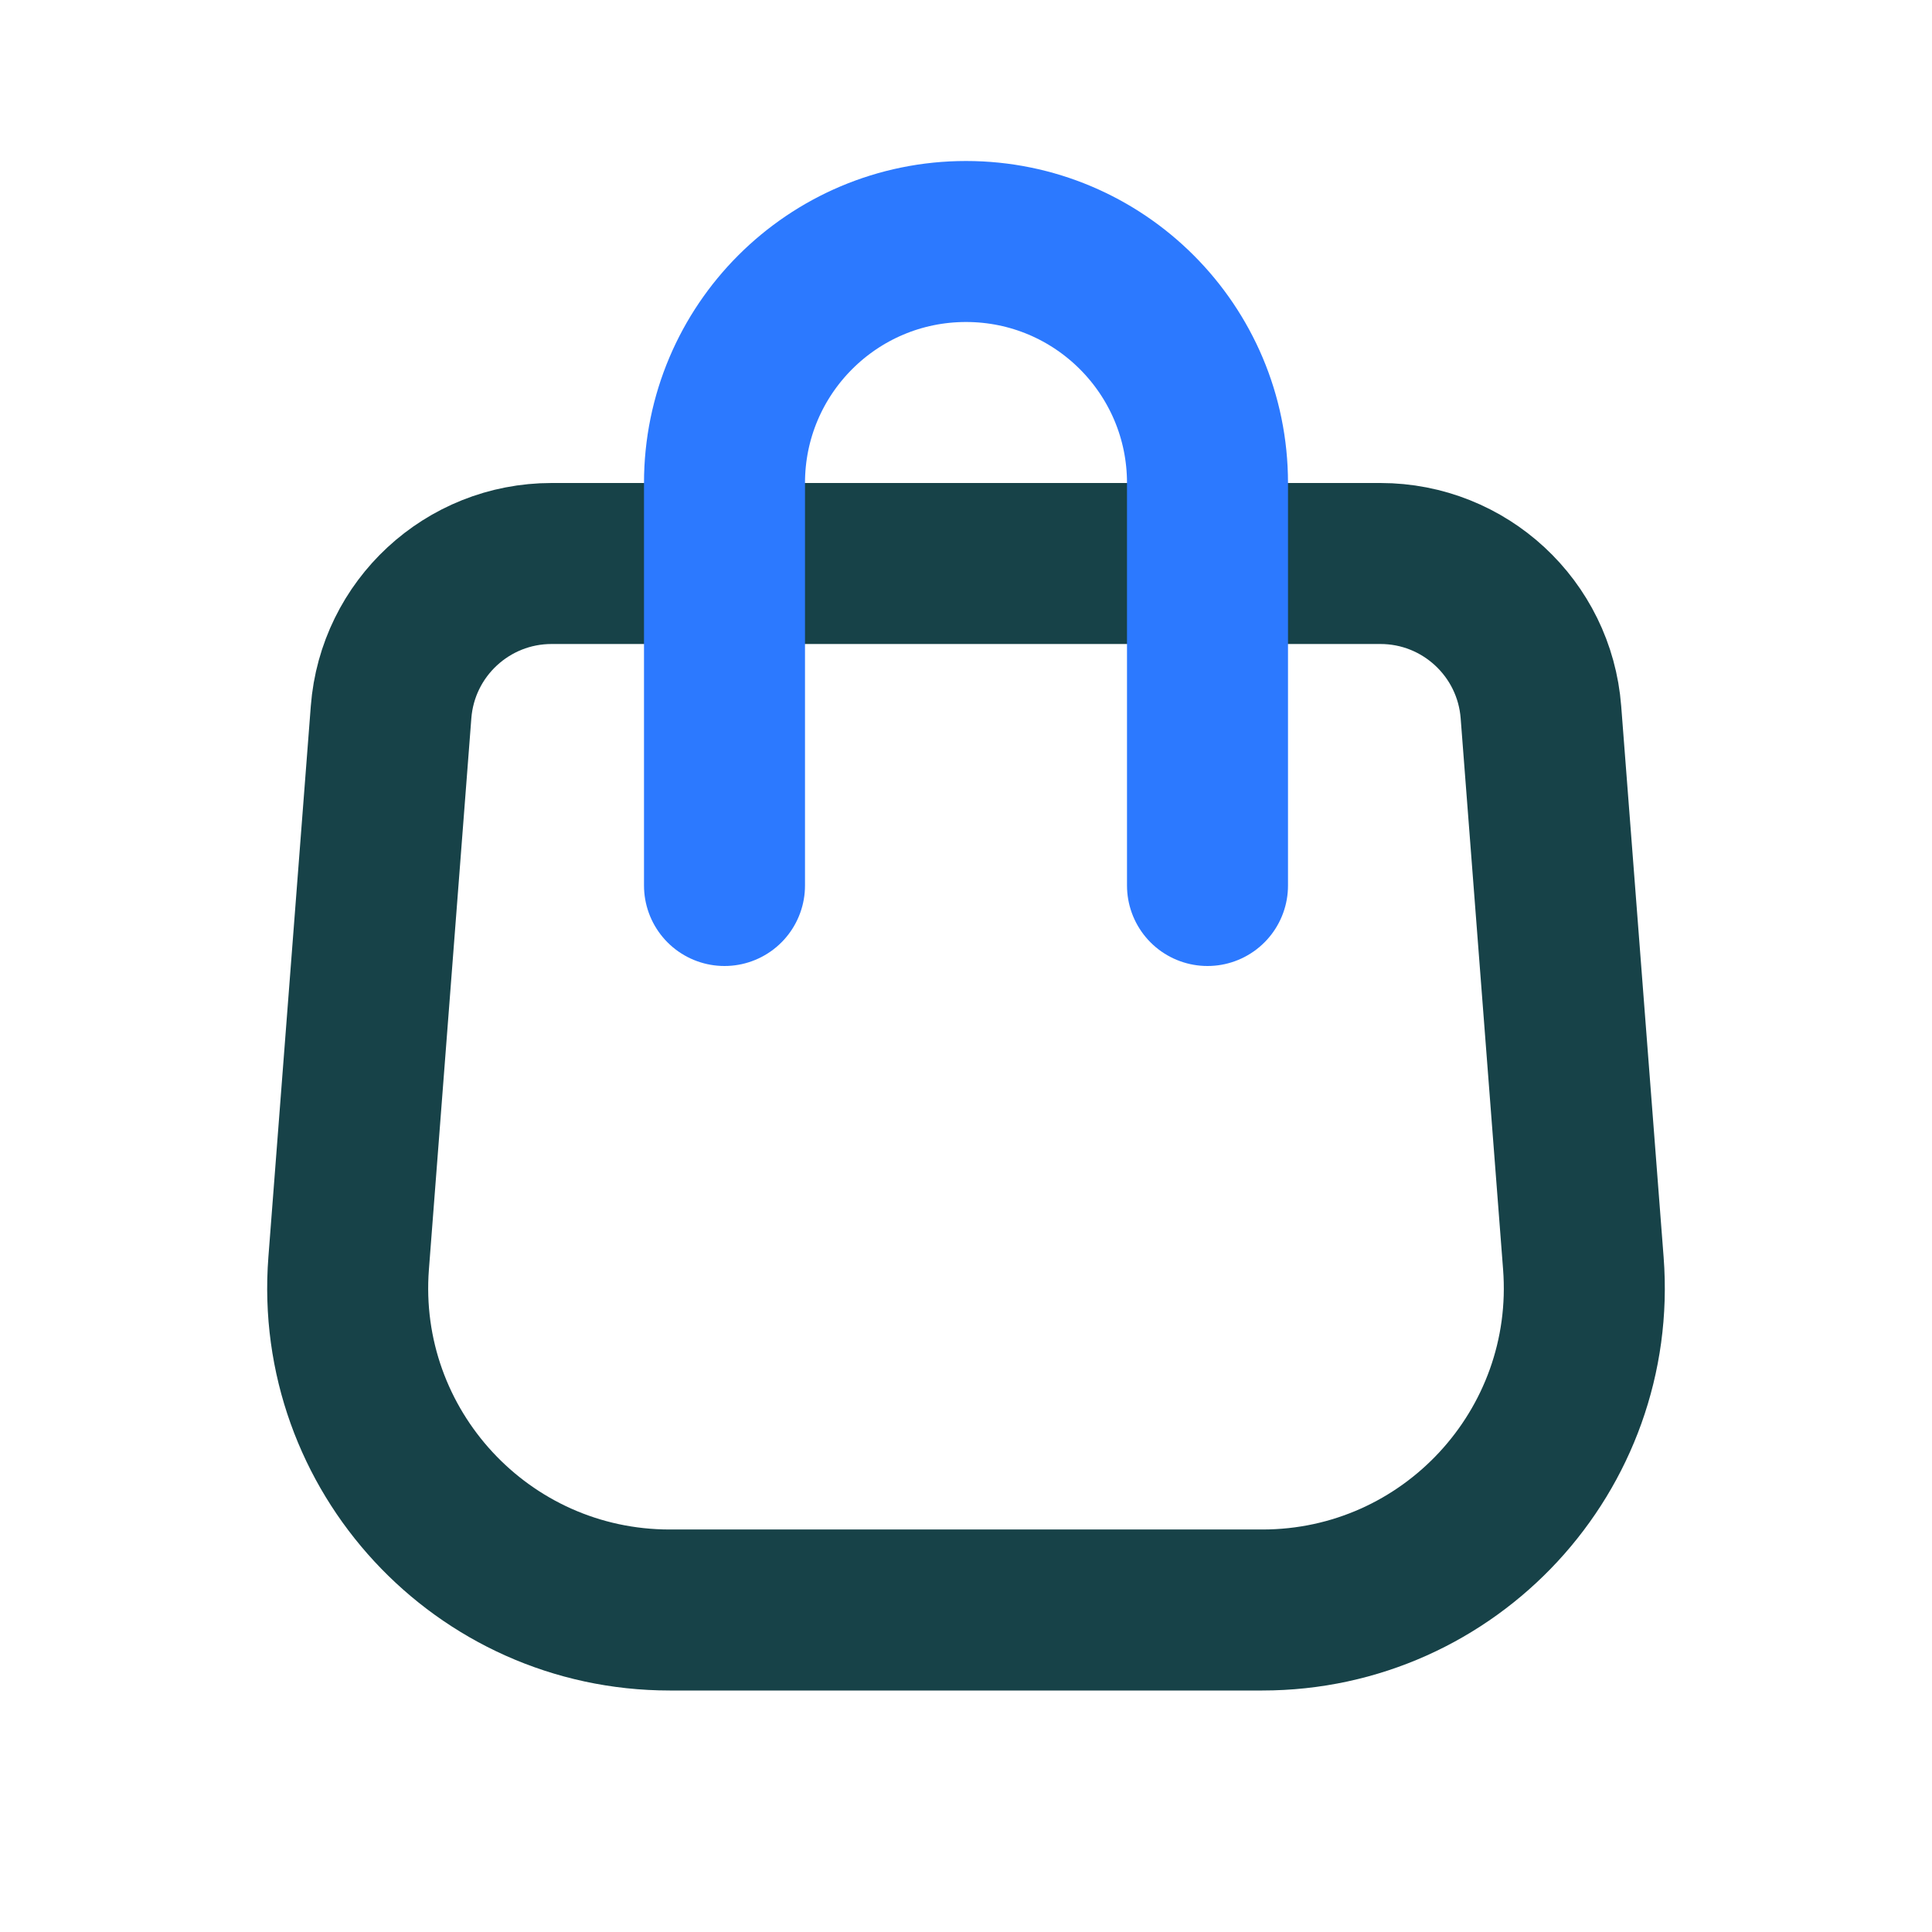
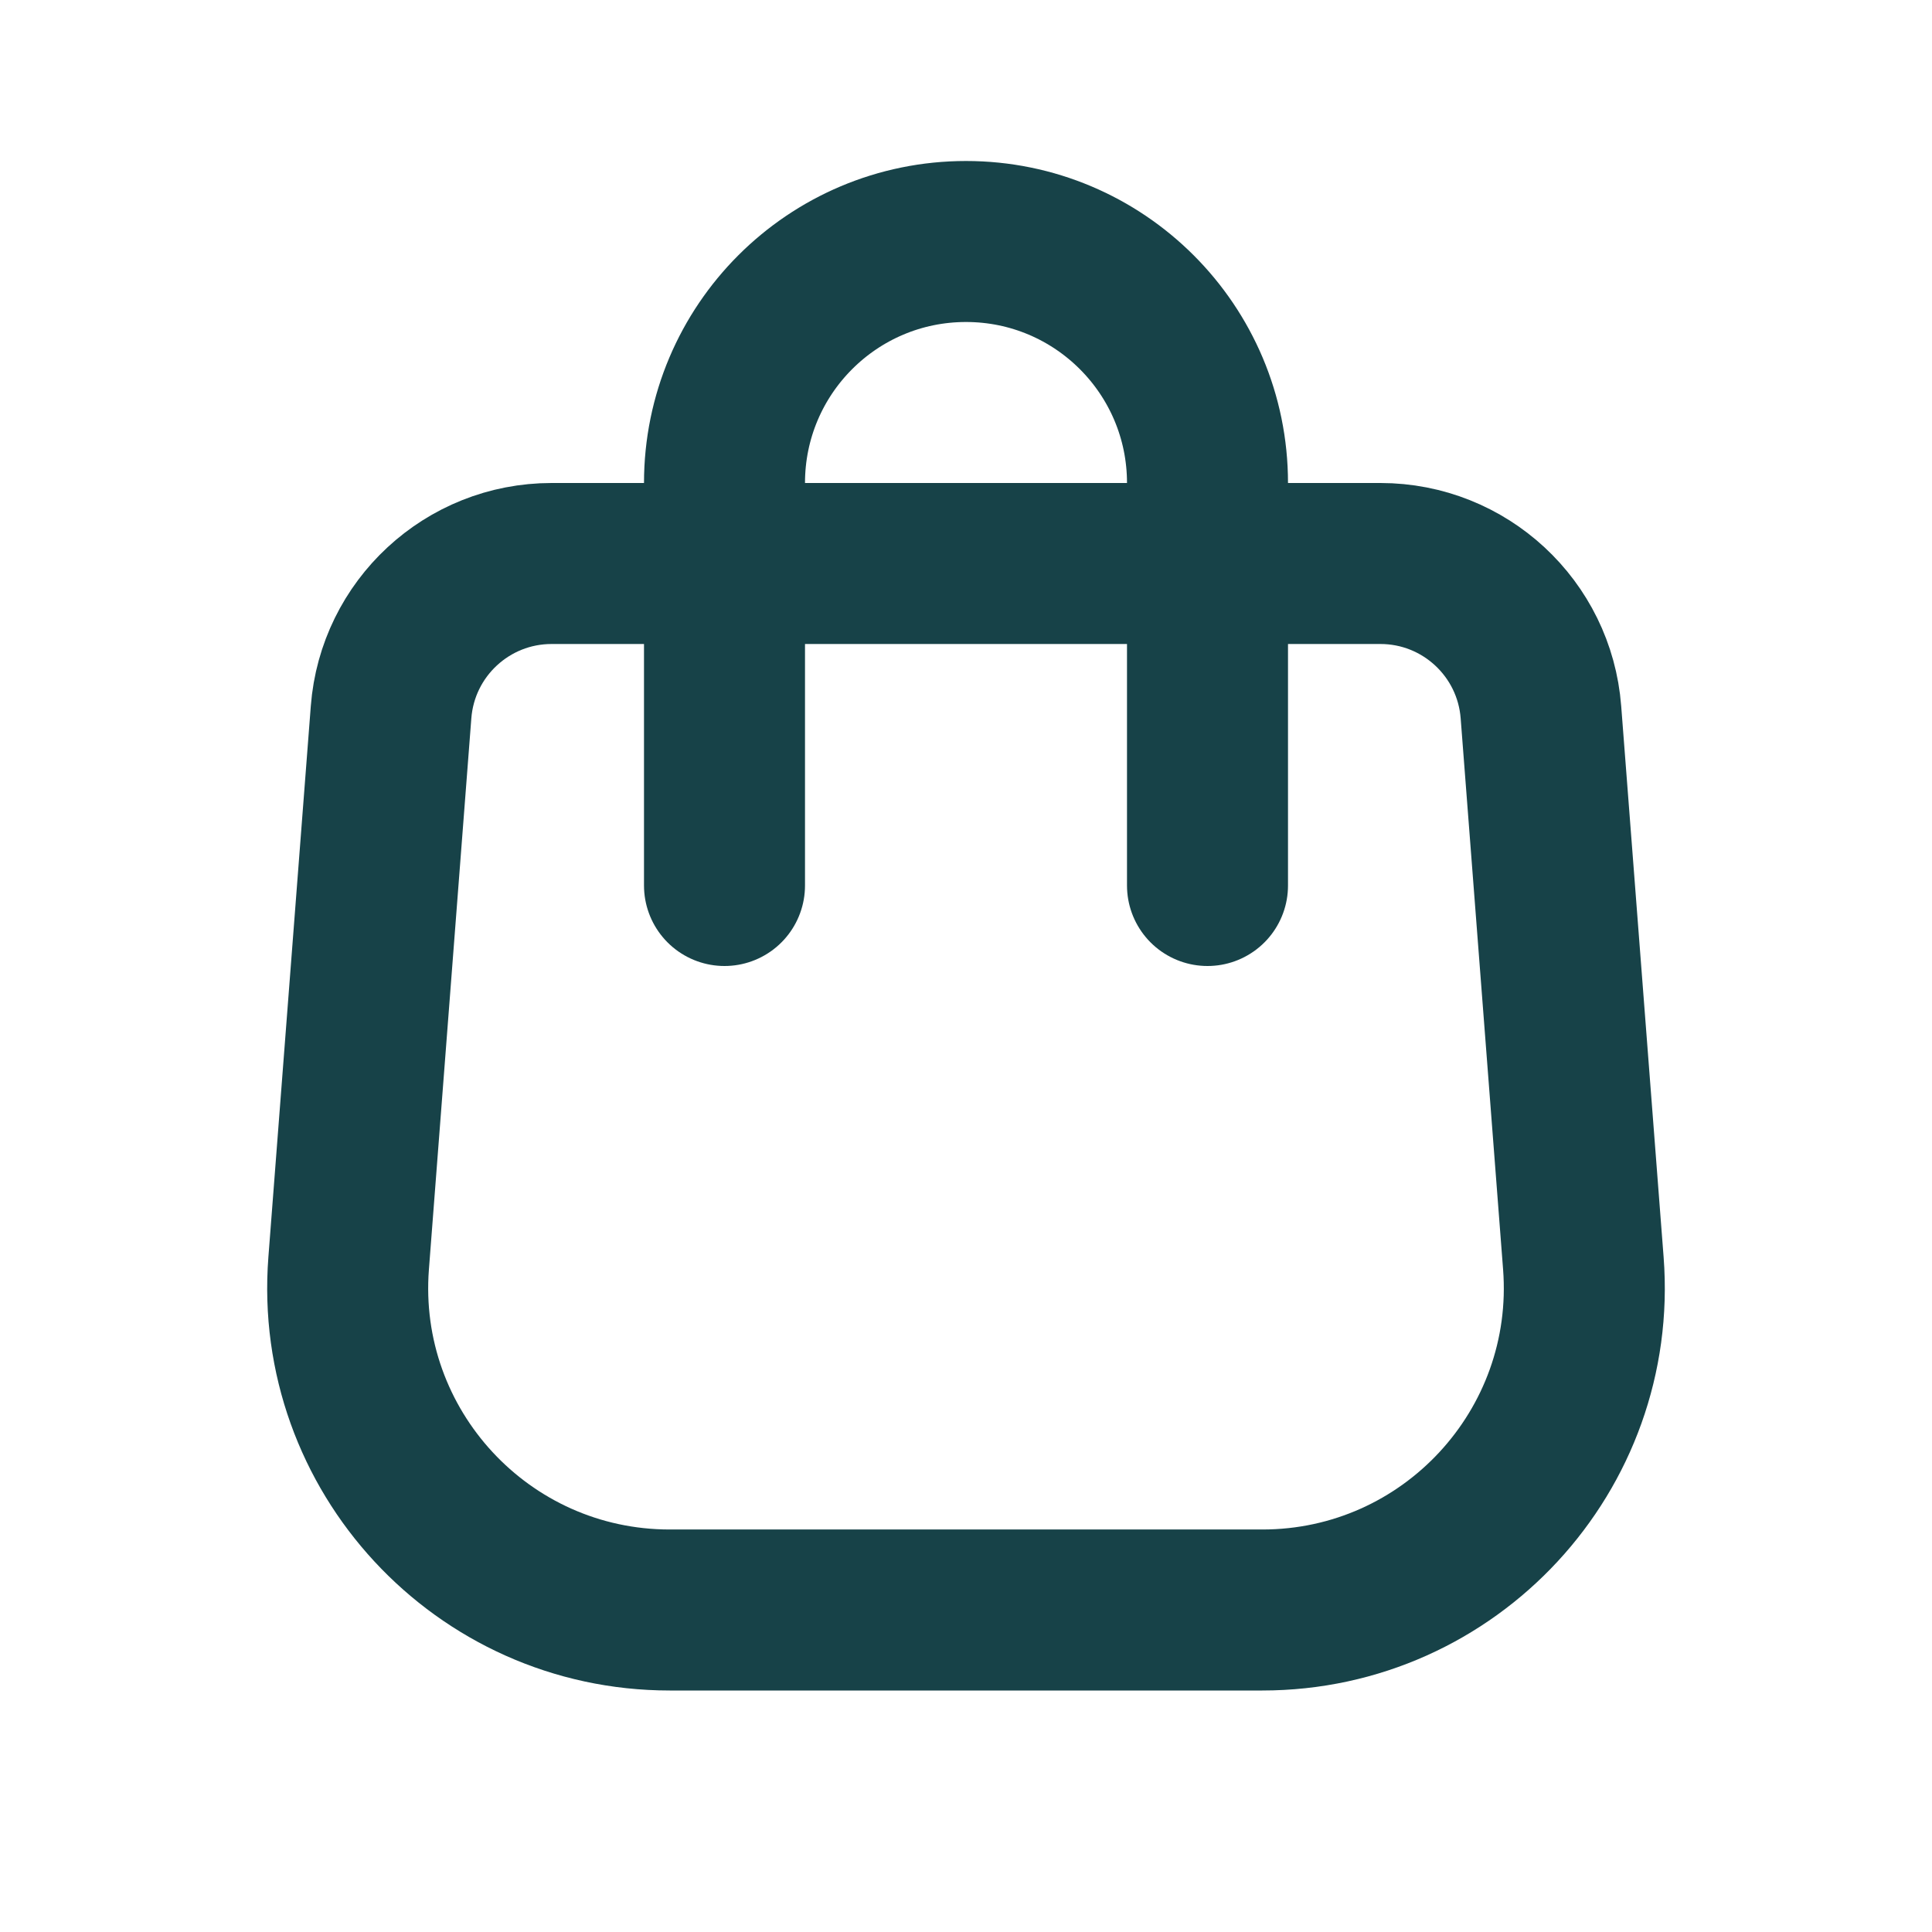
<svg xmlns="http://www.w3.org/2000/svg" width="800px" height="800px" viewBox="0 0 24 24" fill="none">
  <path d="M4.858 8.847C4.938 7.805 5.807 7 6.852 7H17.148C18.193 7 19.062 7.805 19.142 8.847L19.669 15.693C19.847 18.016 18.011 20 15.681 20H8.32C5.989 20 4.153 18.016 4.331 15.693L4.858 8.847Z" stroke="#174248" stroke-width="2" />
-   <path d="M15 11V6C15 4.343 13.657 3 12 3V3C10.343 3 9 4.343 9 6V11" stroke="#2c79ff" stroke-width="2" stroke-linecap="round" />
+   <path d="M15 11V6C15 4.343 13.657 3 12 3V3C10.343 3 9 4.343 9 6V11" stroke="#174248" stroke-width="2" stroke-linecap="round" />
</svg>
